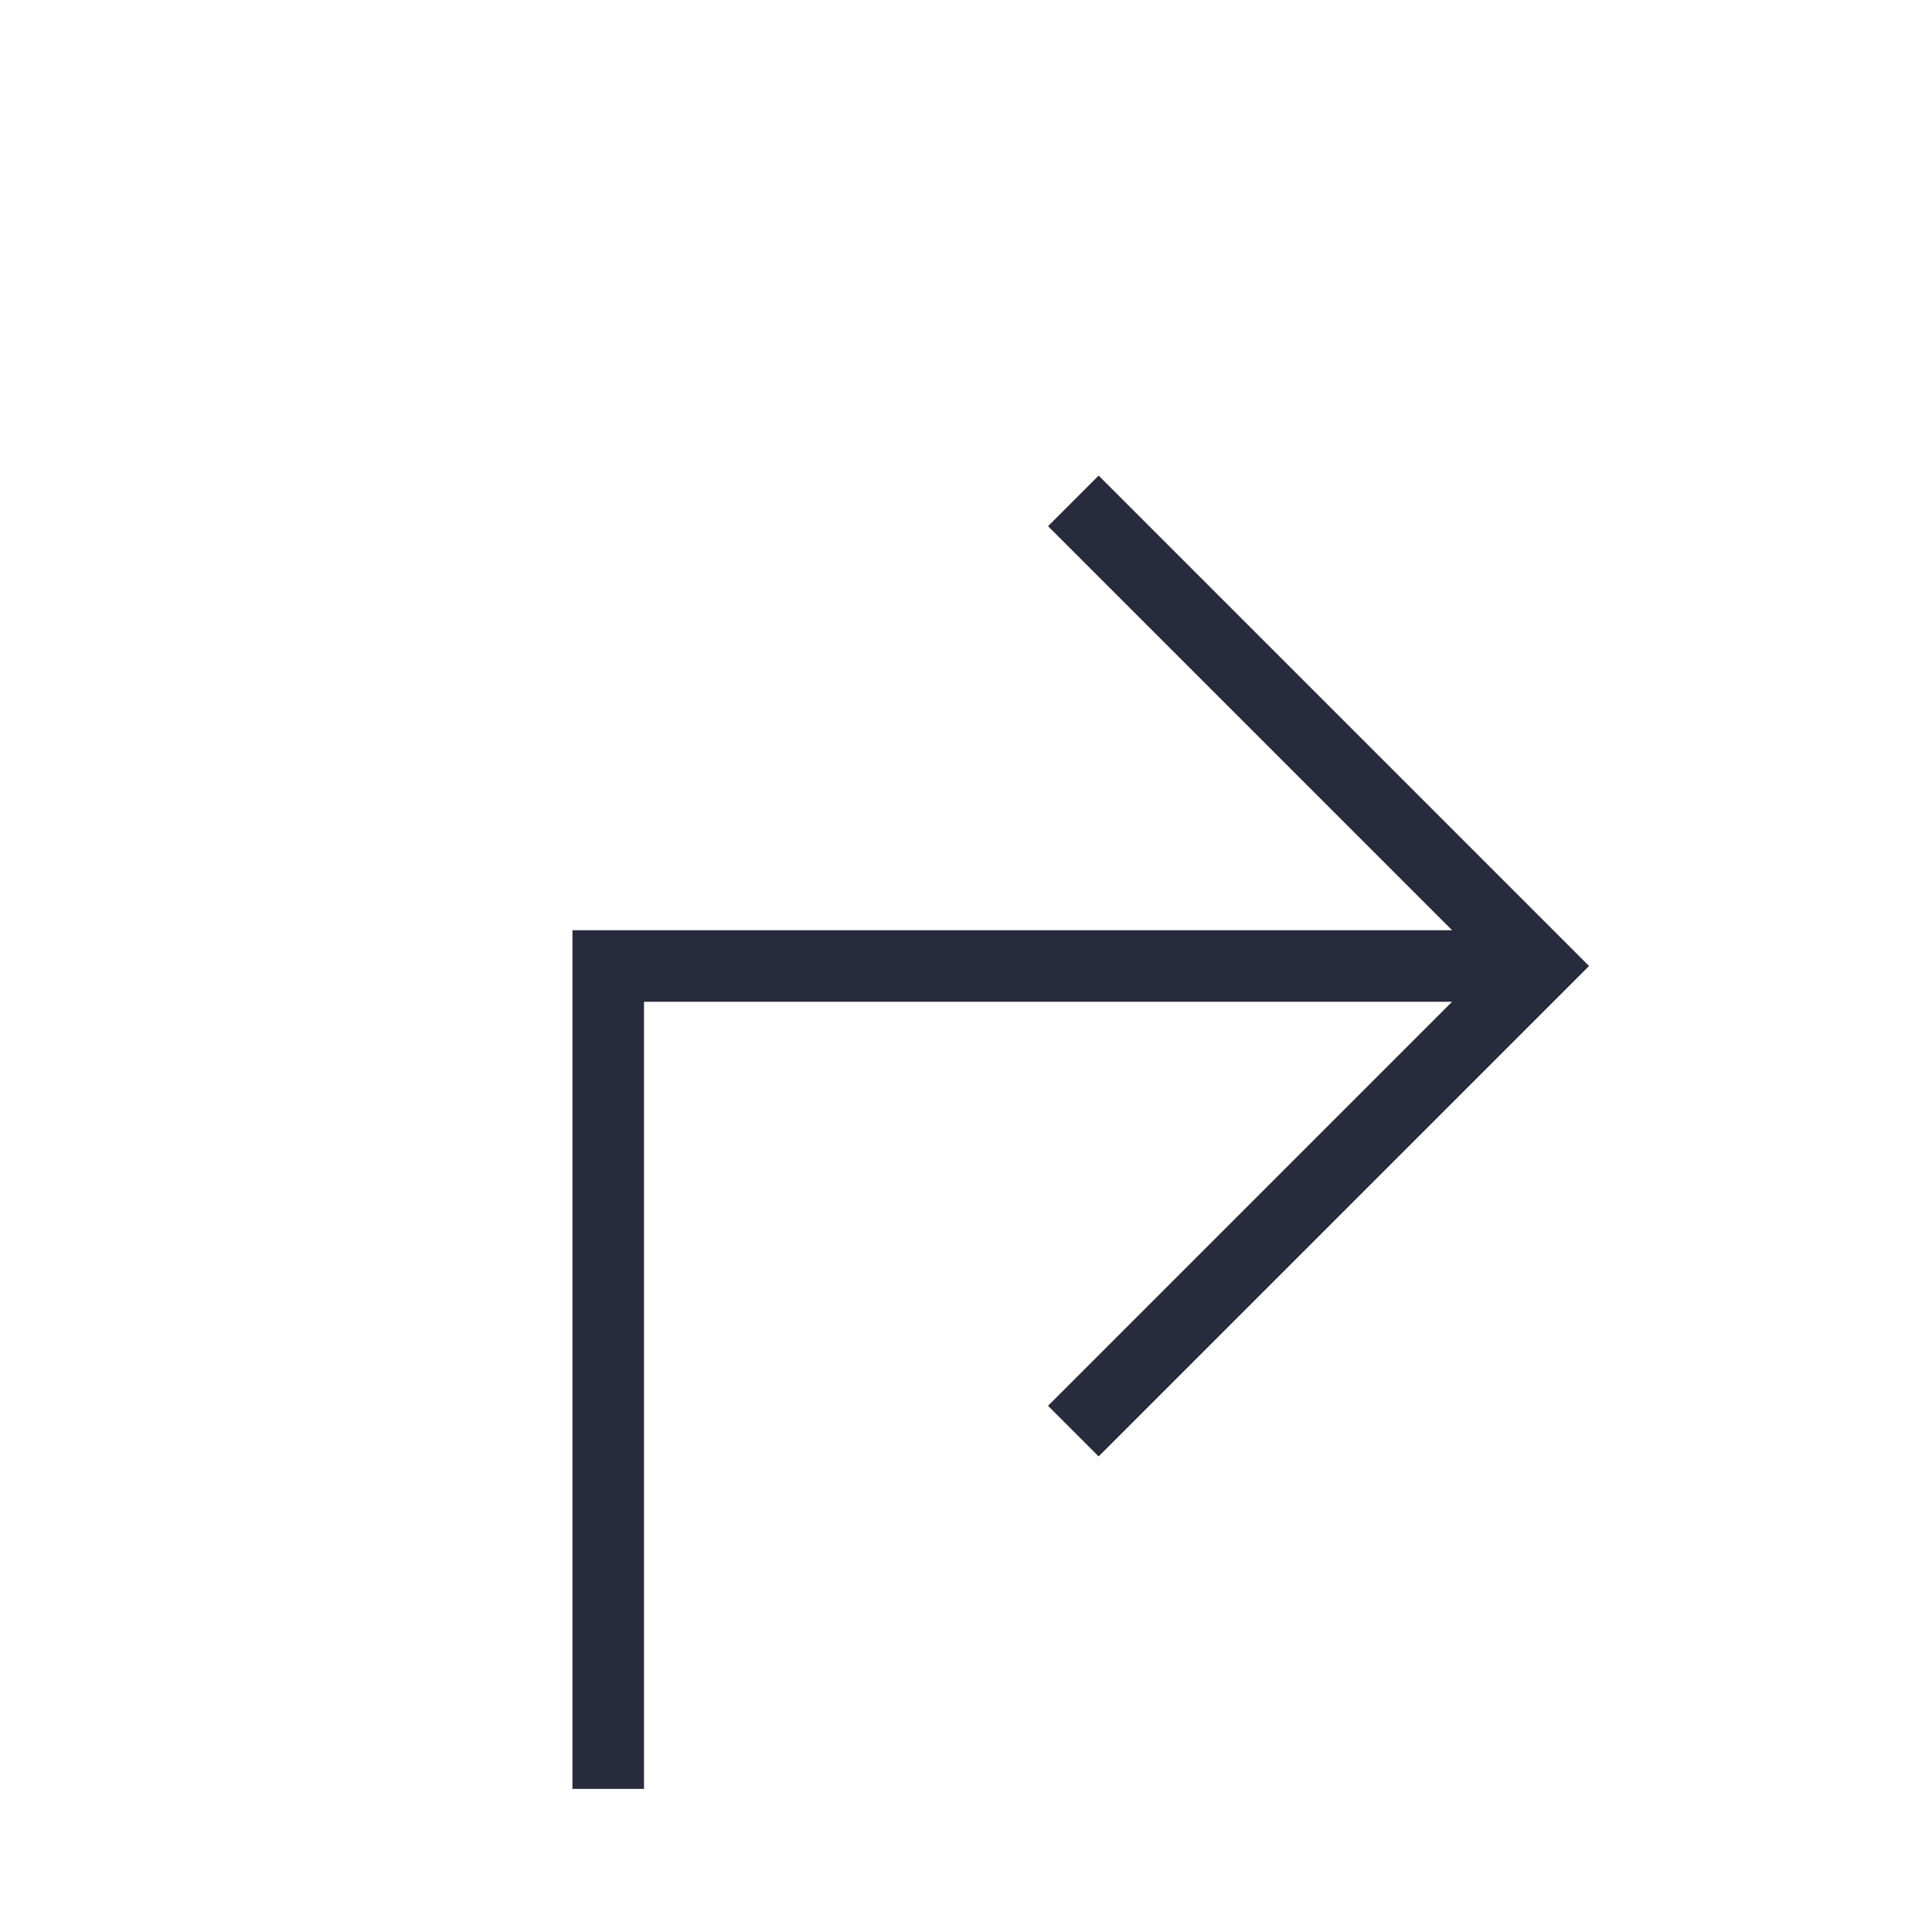
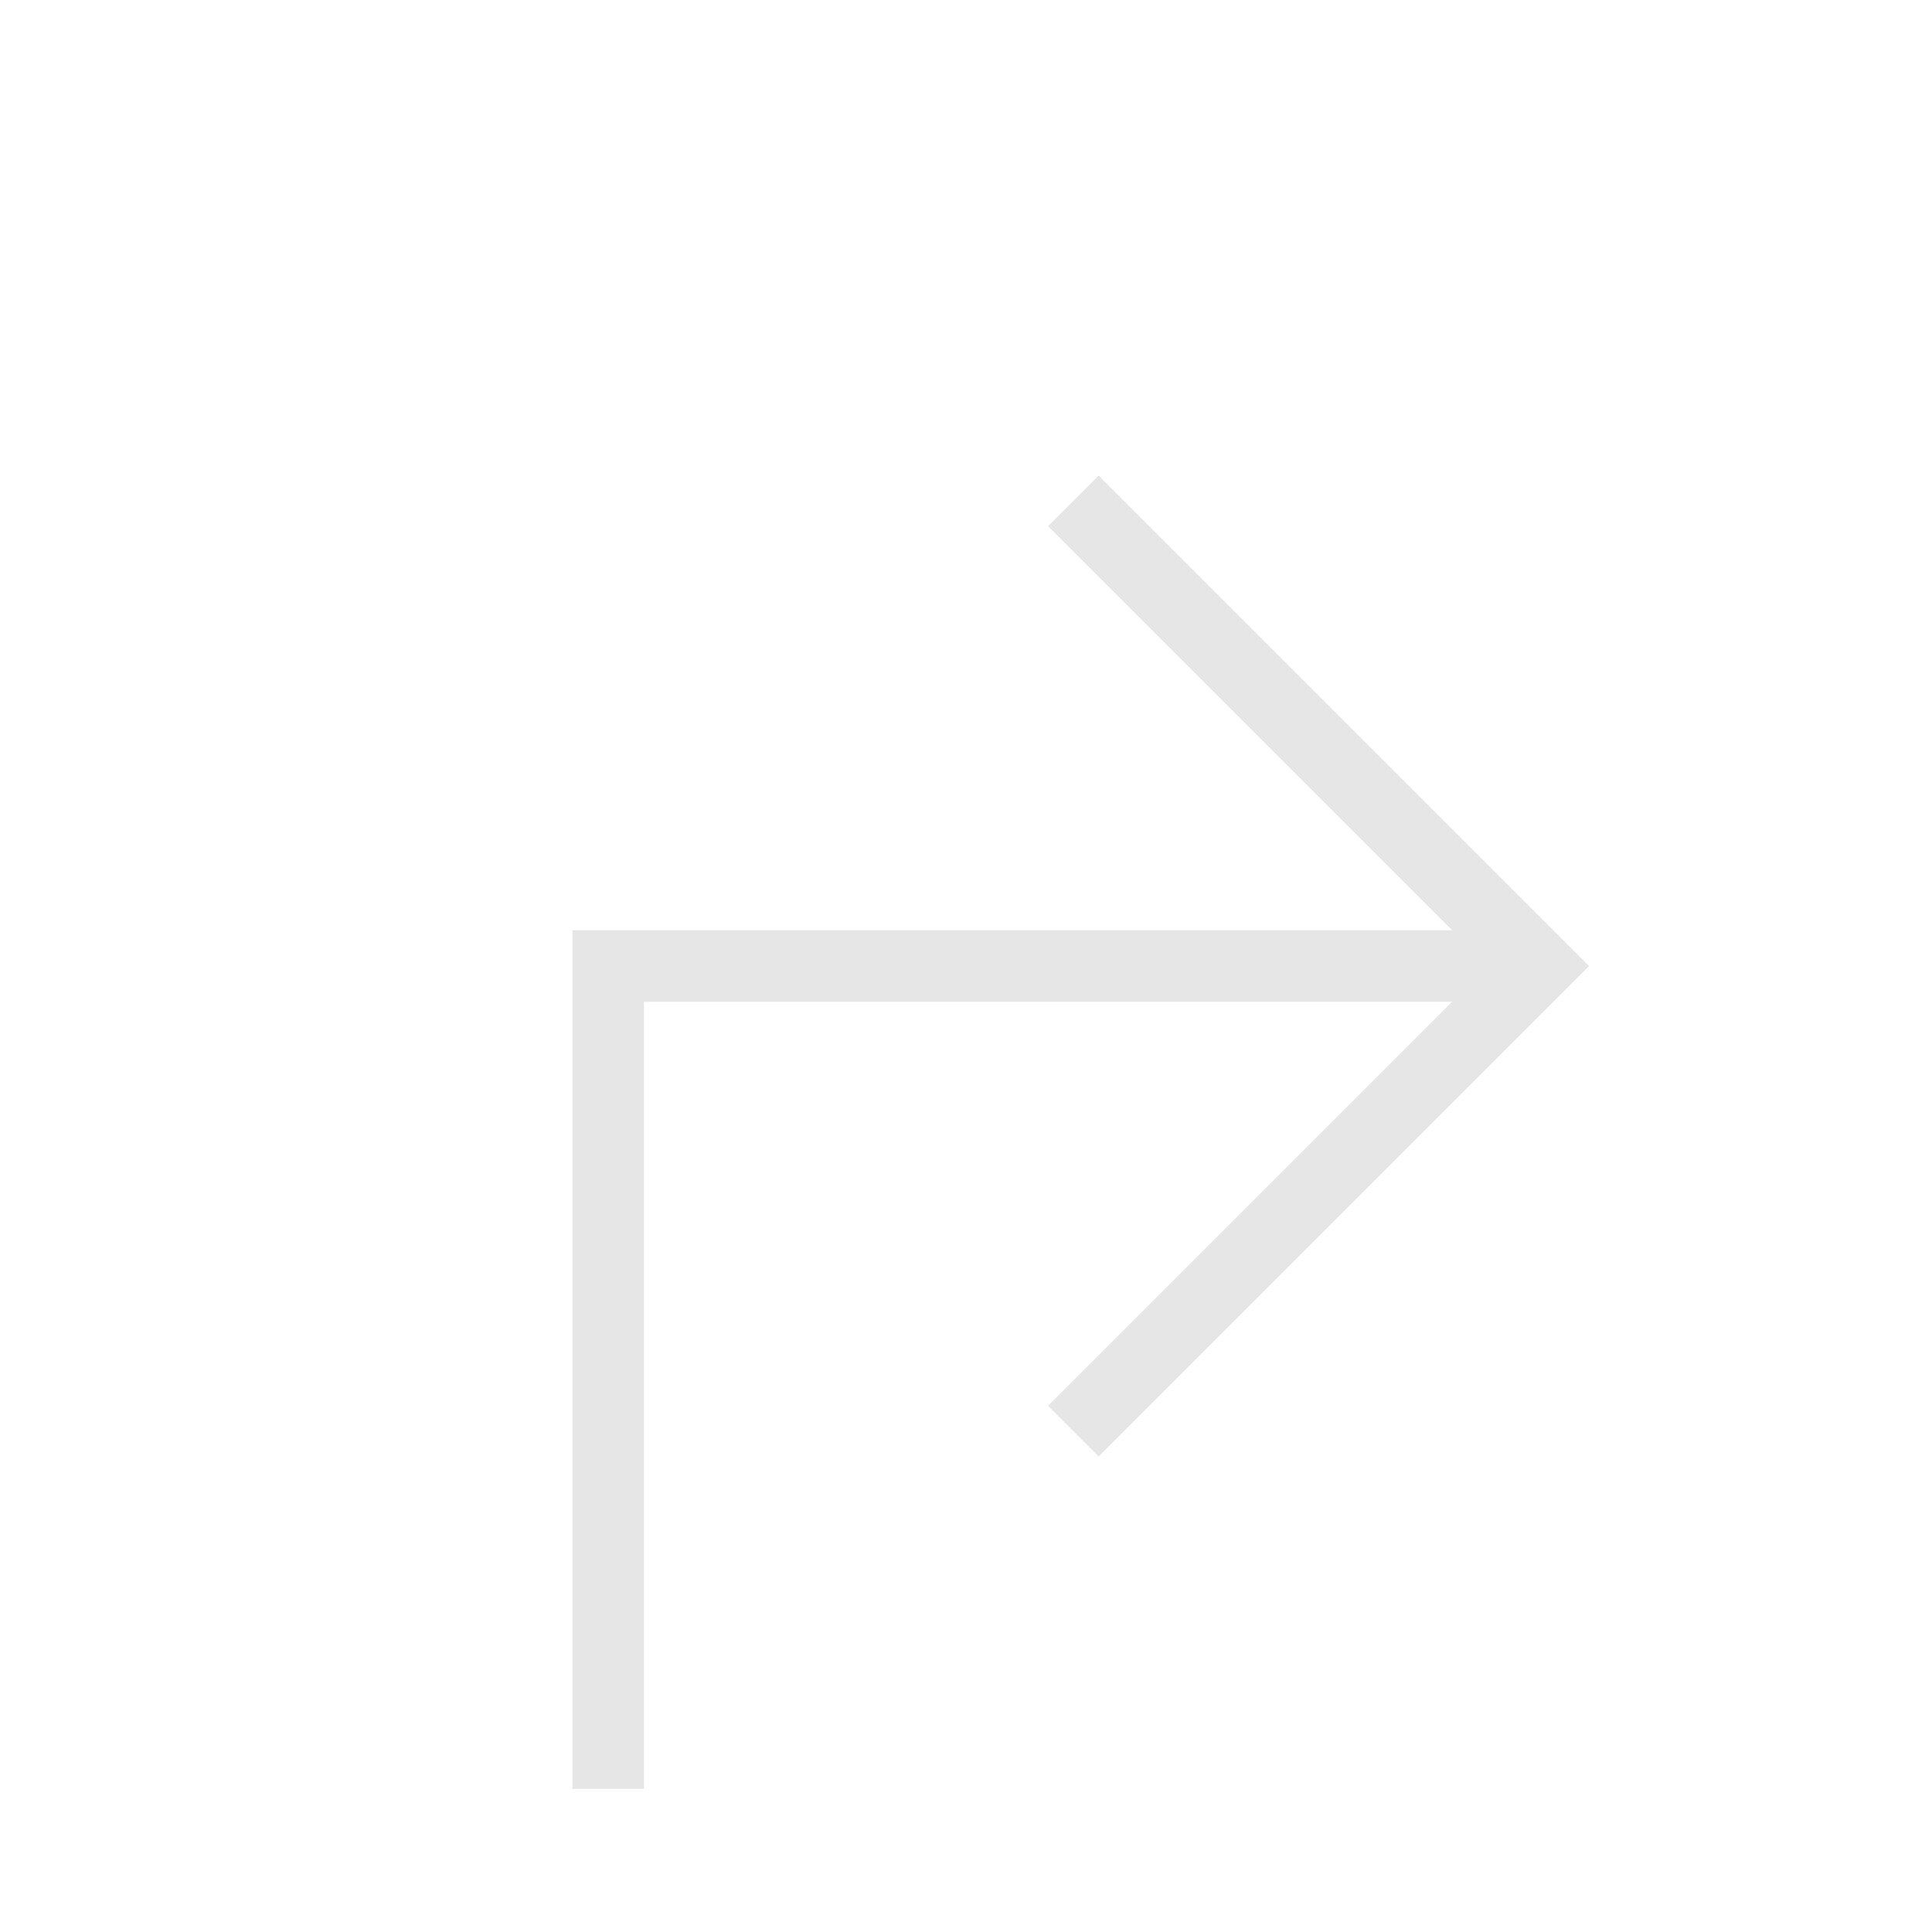
<svg xmlns="http://www.w3.org/2000/svg" id="sbol-svg-promoter" width="27px" height="27px" viewBox="0 0 27 27" version="1.1">
  <defs />
  <g id="Page-1" stroke="none" stroke-width="1" fill="none" fill-rule="evenodd">
-     <path d="M15,7 L21.5,13.5 L15,20" id="Stroke-3" stroke="#272B3C" />
-     <path d="M8.5,25 L8.5,13.5 L21,13.5" id="Stroke-4" stroke="#272B3C" />
+     <path d="M15,7 L21.5,13.5 L15,20" id="Stroke-3" stroke="#E6E6E6" />
+     <path d="M8.5,25 L8.5,13.5 L21,13.5" id="Stroke-4" stroke="#E6E6E6" />
  </g>
</svg>
